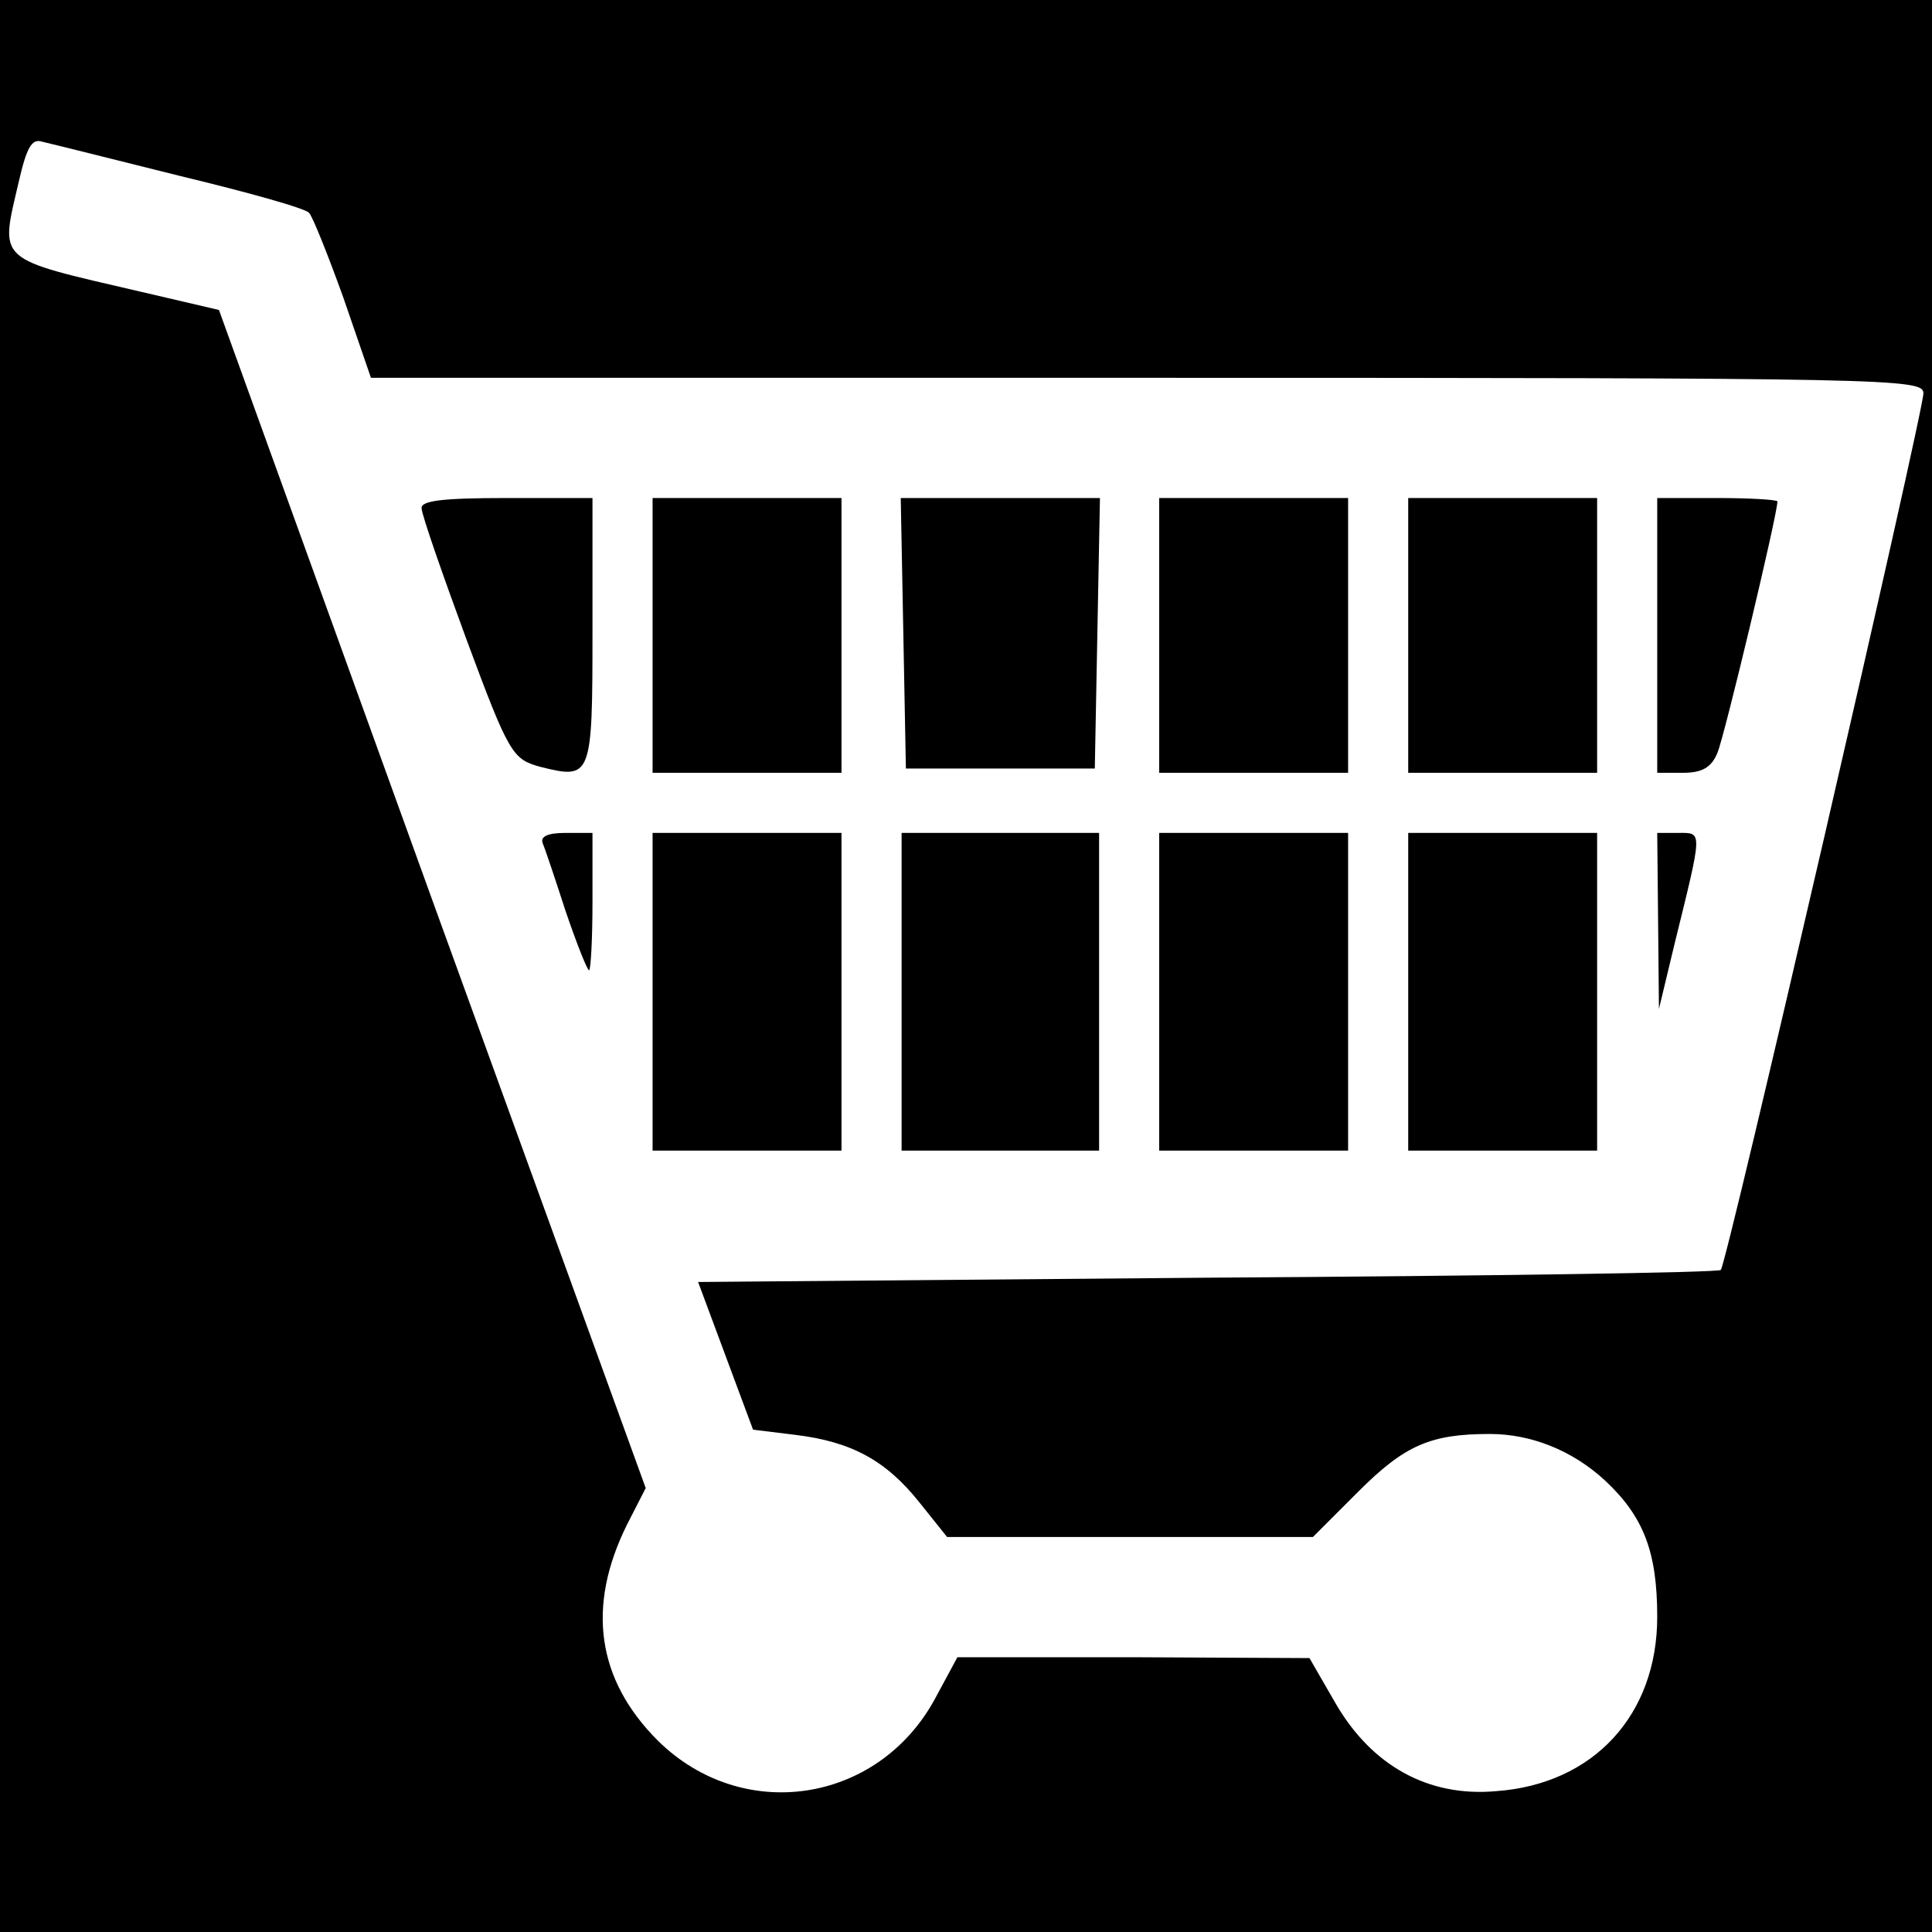
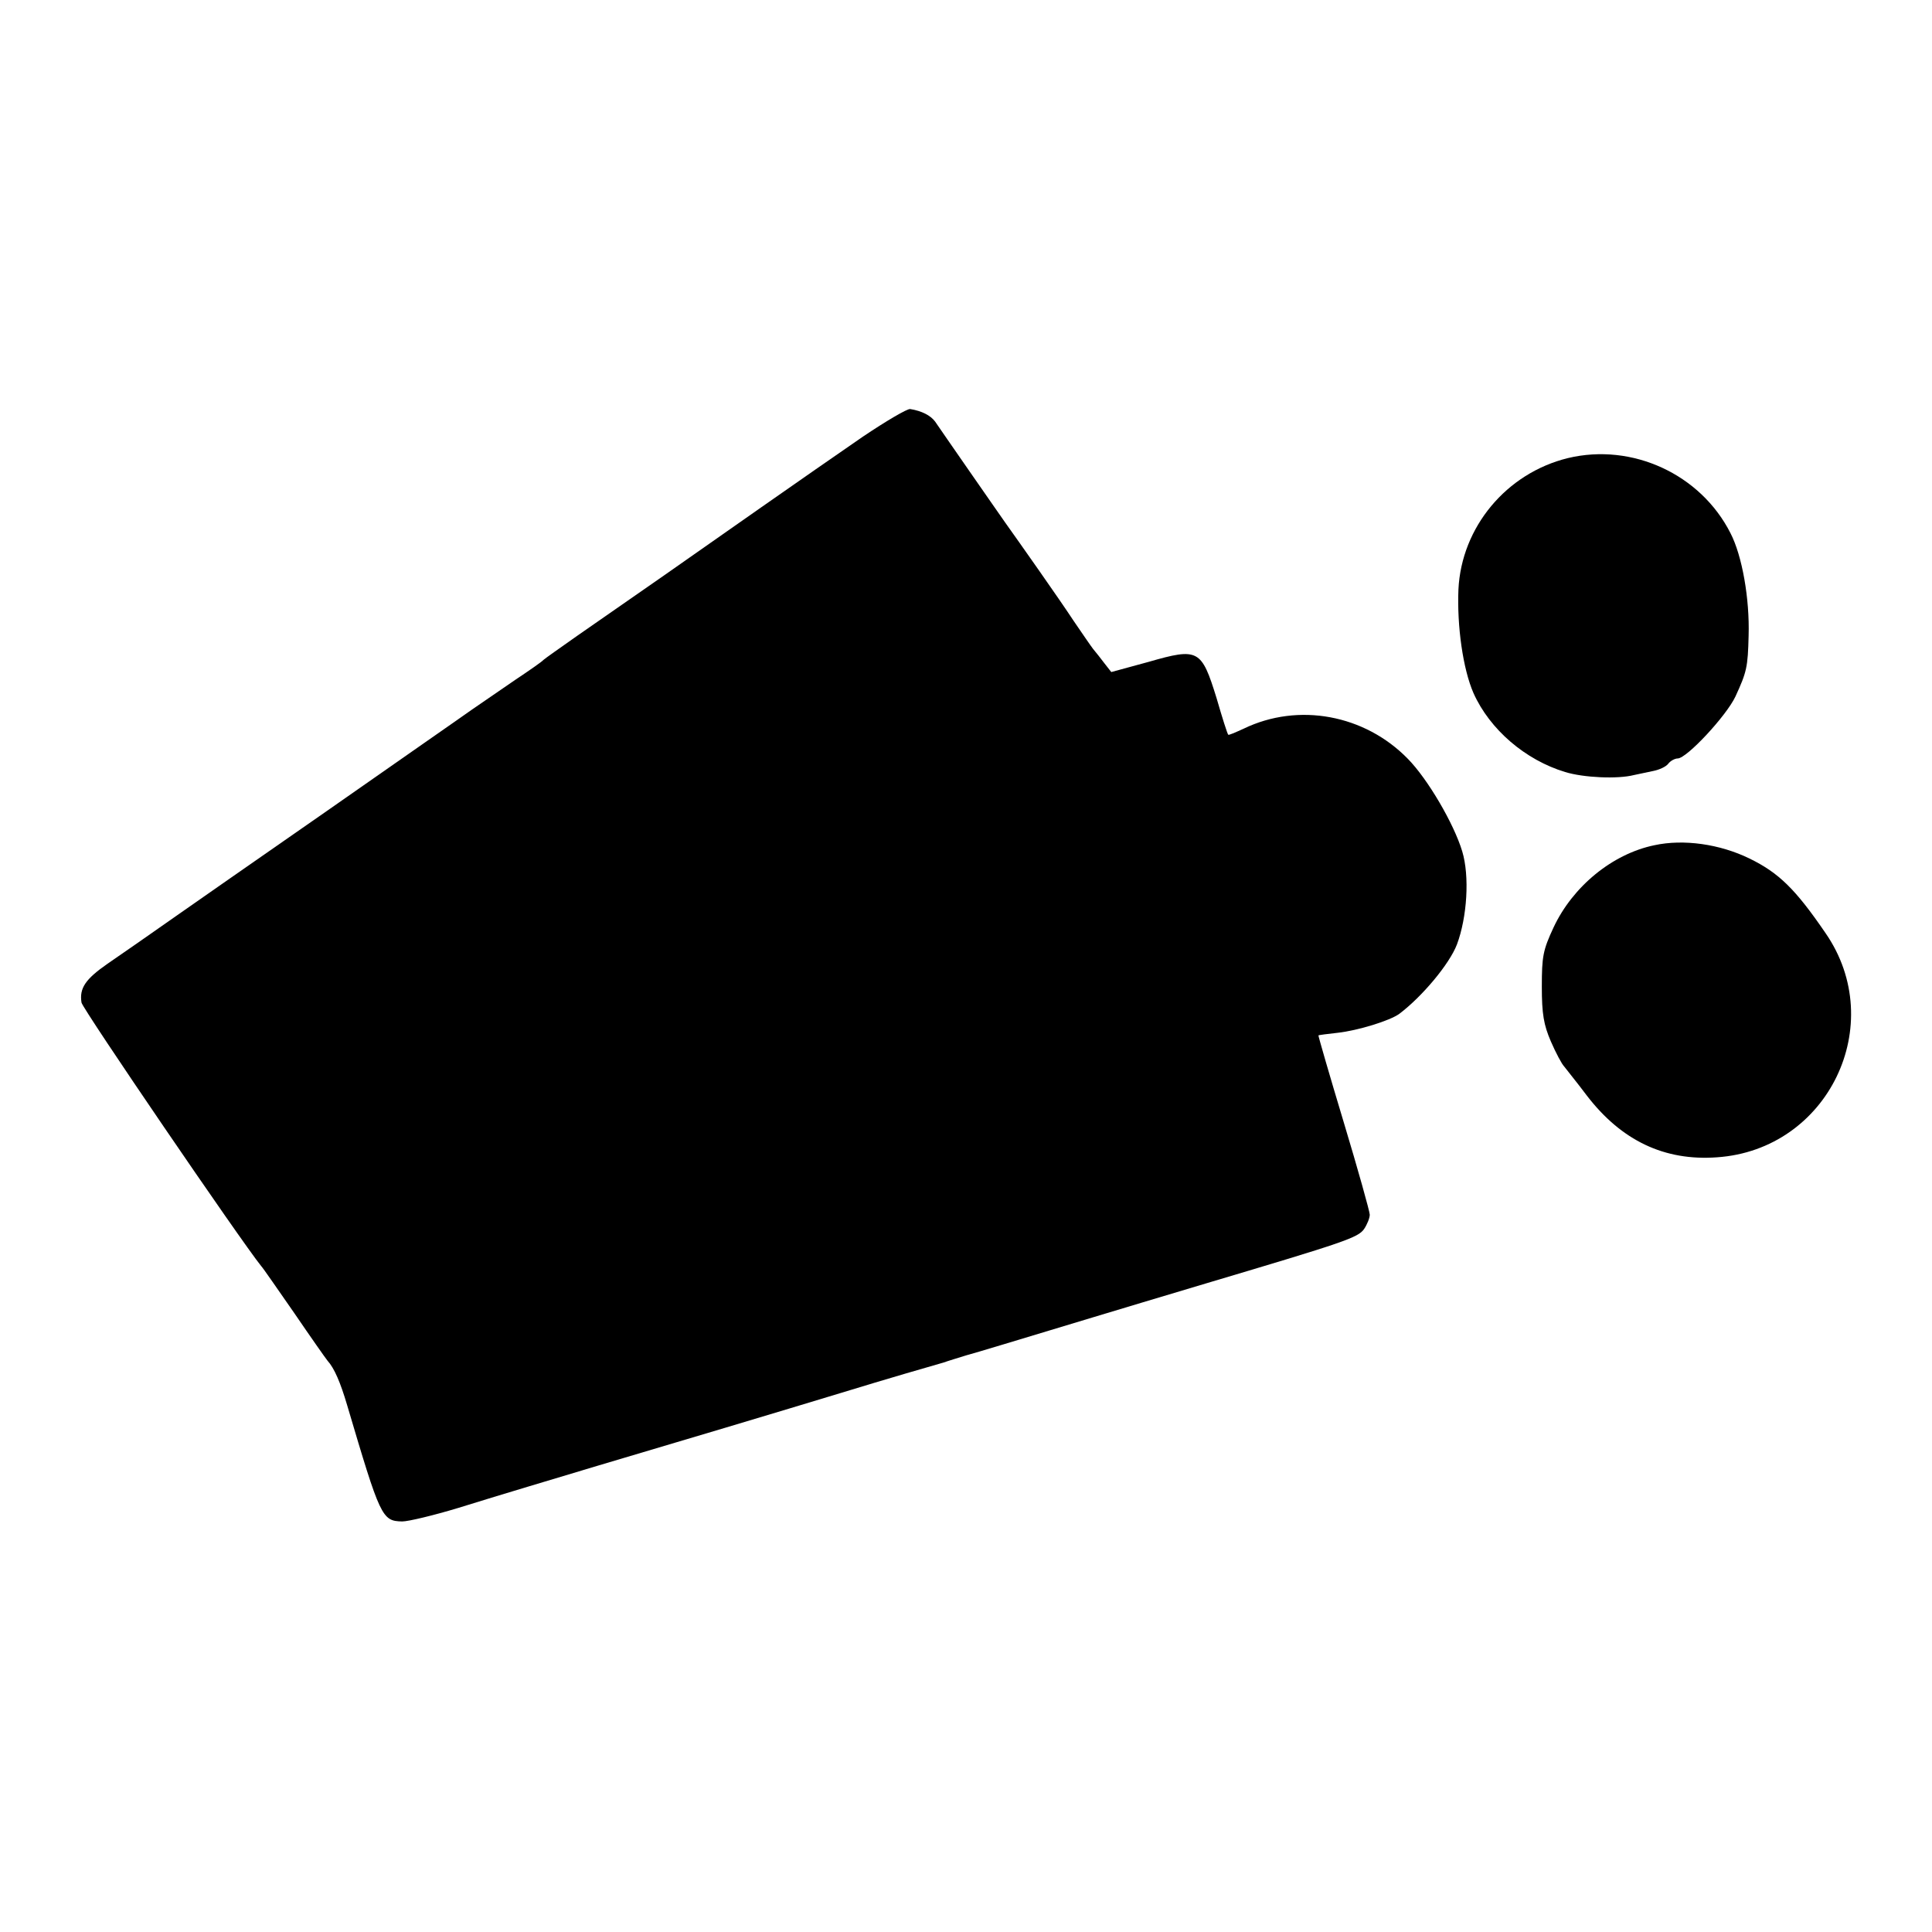
- <svg xmlns="http://www.w3.org/2000/svg" version="1.0" width="225pt" height="225pt" viewBox="0 0 225 225" preserveAspectRatio="xMidYMid meet">
-   <g transform="translate(0,225) scale(0.1,-0.1)" fill="#000000" stroke="none">
-     <path d="M0 1125 l0 -1125 1125 0 1125 0 0 1125 0 1125 -1125 0 -1125 0 0 -1125z m210 920 c79 -19 147 -38 150 -43 4 -4 22 -49 40 -99 l32 -93 904 0 c870 0 904 -1 904 -18 0 -22 -229 -1015 -236 -1021 -2 -3 -271 -7 -598 -9 l-593 -5 32 -86 32 -86 49 -6 c66 -8 106 -30 145 -79 l32 -40 213 0 213 0 53 53 c54 54 84 67 153 67 48 0 96 -19 134 -54 45 -42 61 -83 61 -159 0 -114 -74 -195 -188 -203 -79 -7 -145 30 -187 103 l-30 52 -205 1 -205 0 -27 -50 c-67 -121 -224 -144 -322 -47 -71 71 -83 156 -36 251 l22 43 -249 686 -248 686 -90 21 c-172 40 -165 34 -143 129 9 39 15 50 27 46 9 -2 81 -20 161 -40z" />
-     <path d="M491 1658 c0 -7 24 -76 52 -152 50 -135 54 -140 86 -149 60 -15 61 -13 61 158 l0 155 -100 0 c-74 0 -100 -3 -99 -12z" />
-     <path d="M760 1510 l0 -160 110 0 110 0 0 160 0 160 -110 0 -110 0 0 -160z" />
-     <path d="M1052 1513 l3 -158 110 0 110 0 3 158 3 157 -116 0 -116 0 3 -157z" />
-     <path d="M1350 1510 l0 -160 110 0 110 0 0 160 0 160 -110 0 -110 0 0 -160z" />
-     <path d="M1640 1510 l0 -160 110 0 110 0 0 160 0 160 -110 0 -110 0 0 -160z" />
-     <path d="M1930 1510 l0 -160 30 0 c22 0 33 6 40 23 8 18 70 278 70 293 0 2 -31 4 -70 4 l-70 0 0 -160z" />
-     <path d="M632 1268 c3 -7 15 -43 27 -80 13 -38 25 -68 27 -68 2 0 4 36 4 80 l0 80 -31 0 c-21 0 -30 -4 -27 -12z" />
-     <path d="M760 1095 l0 -185 110 0 110 0 0 185 0 185 -110 0 -110 0 0 -185z" />
-     <path d="M1050 1095 l0 -185 115 0 115 0 0 185 0 185 -115 0 -115 0 0 -185z" />
-     <path d="M1350 1095 l0 -185 110 0 110 0 0 185 0 185 -110 0 -110 0 0 -185z" />
-     <path d="M1640 1095 l0 -185 110 0 110 0 0 185 0 185 -110 0 -110 0 0 -185z" />
-     <path d="M1931 1178 l1 -103 18 75 c33 134 33 130 5 130 l-25 0 1 -102z" />
+ <svg xmlns="http://www.w3.org/2000/svg" version="1.0" width="512pt" height="512pt" viewBox="0 0 512 512" preserveAspectRatio="xMidYMid meet">
+   <g transform="translate(0,512) scale(0.1,-0.1)" fill="#000000" stroke="none">
+     <path d="M2287 3963 c-61 -42 -182 -126 -269 -187 -172 -121 -354 -248 -487 -340 -47 -33 -88 -62 -91 -65 -3 -4 -36 -27 -75 -53 -38 -26 -90 -62 -115 -79 -25 -18 -198 -138 -385 -269 -187 -130 -362 -252 -389 -271 -101 -71 -136 -95 -191 -133 -59 -41 -75 -65 -69 -103 3 -17 422 -631 476 -698 5 -5 44 -62 88 -125 43 -63 83 -120 88 -126 18 -20 34 -57 52 -118 88 -297 92 -307 146 -308 16 0 83 16 149 36 132 41 234 71 370 112 203 60 487 145 645 193 52 16 129 39 170 51 41 12 86 25 100 29 14 5 41 13 60 19 33 9 118 35 340 102 52 16 187 56 300 90 363 108 399 120 415 143 8 12 15 29 15 38 0 8 -31 119 -69 245 -38 126 -68 230 -67 230 0 1 24 4 51 7 54 6 138 32 163 50 61 46 133 132 153 184 27 72 34 181 14 247 -22 73 -91 191 -144 245 -114 117 -290 150 -435 80 -22 -10 -40 -18 -41 -16 -2 1 -16 45 -31 97 -40 129 -48 134 -180 96 l-99 -27 -18 23 c-10 13 -23 30 -30 38 -7 9 -30 43 -52 75 -36 55 -146 211 -181 260 -8 11 -50 72 -94 135 -44 63 -85 123 -92 133 -12 16 -35 28 -66 33 -8 1 -64 -32 -125 -73z" />
+     <path d="M4155 3906 c-163 -40 -282 -183 -290 -348 -4 -98 12 -211 40 -275 43 -96 137 -177 243 -209 49 -15 139 -19 182 -8 14 3 37 8 52 11 15 3 33 11 39 19 6 8 18 14 25 14 24 0 129 113 153 164 30 65 33 78 35 161 3 98 -17 212 -48 272 -79 156 -260 240 -431 199z" />
+     <path d="M4384 2880 c-111 -23 -216 -109 -267 -218 -28 -60 -31 -77 -31 -157 0 -72 5 -101 24 -145 13 -30 29 -60 35 -66 5 -7 33 -41 60 -77 92 -120 206 -174 345 -164 295 20 455 352 288 594 -80 117 -124 160 -202 198 -78 38 -174 52 -252 35z" />
  </g>
</svg>
